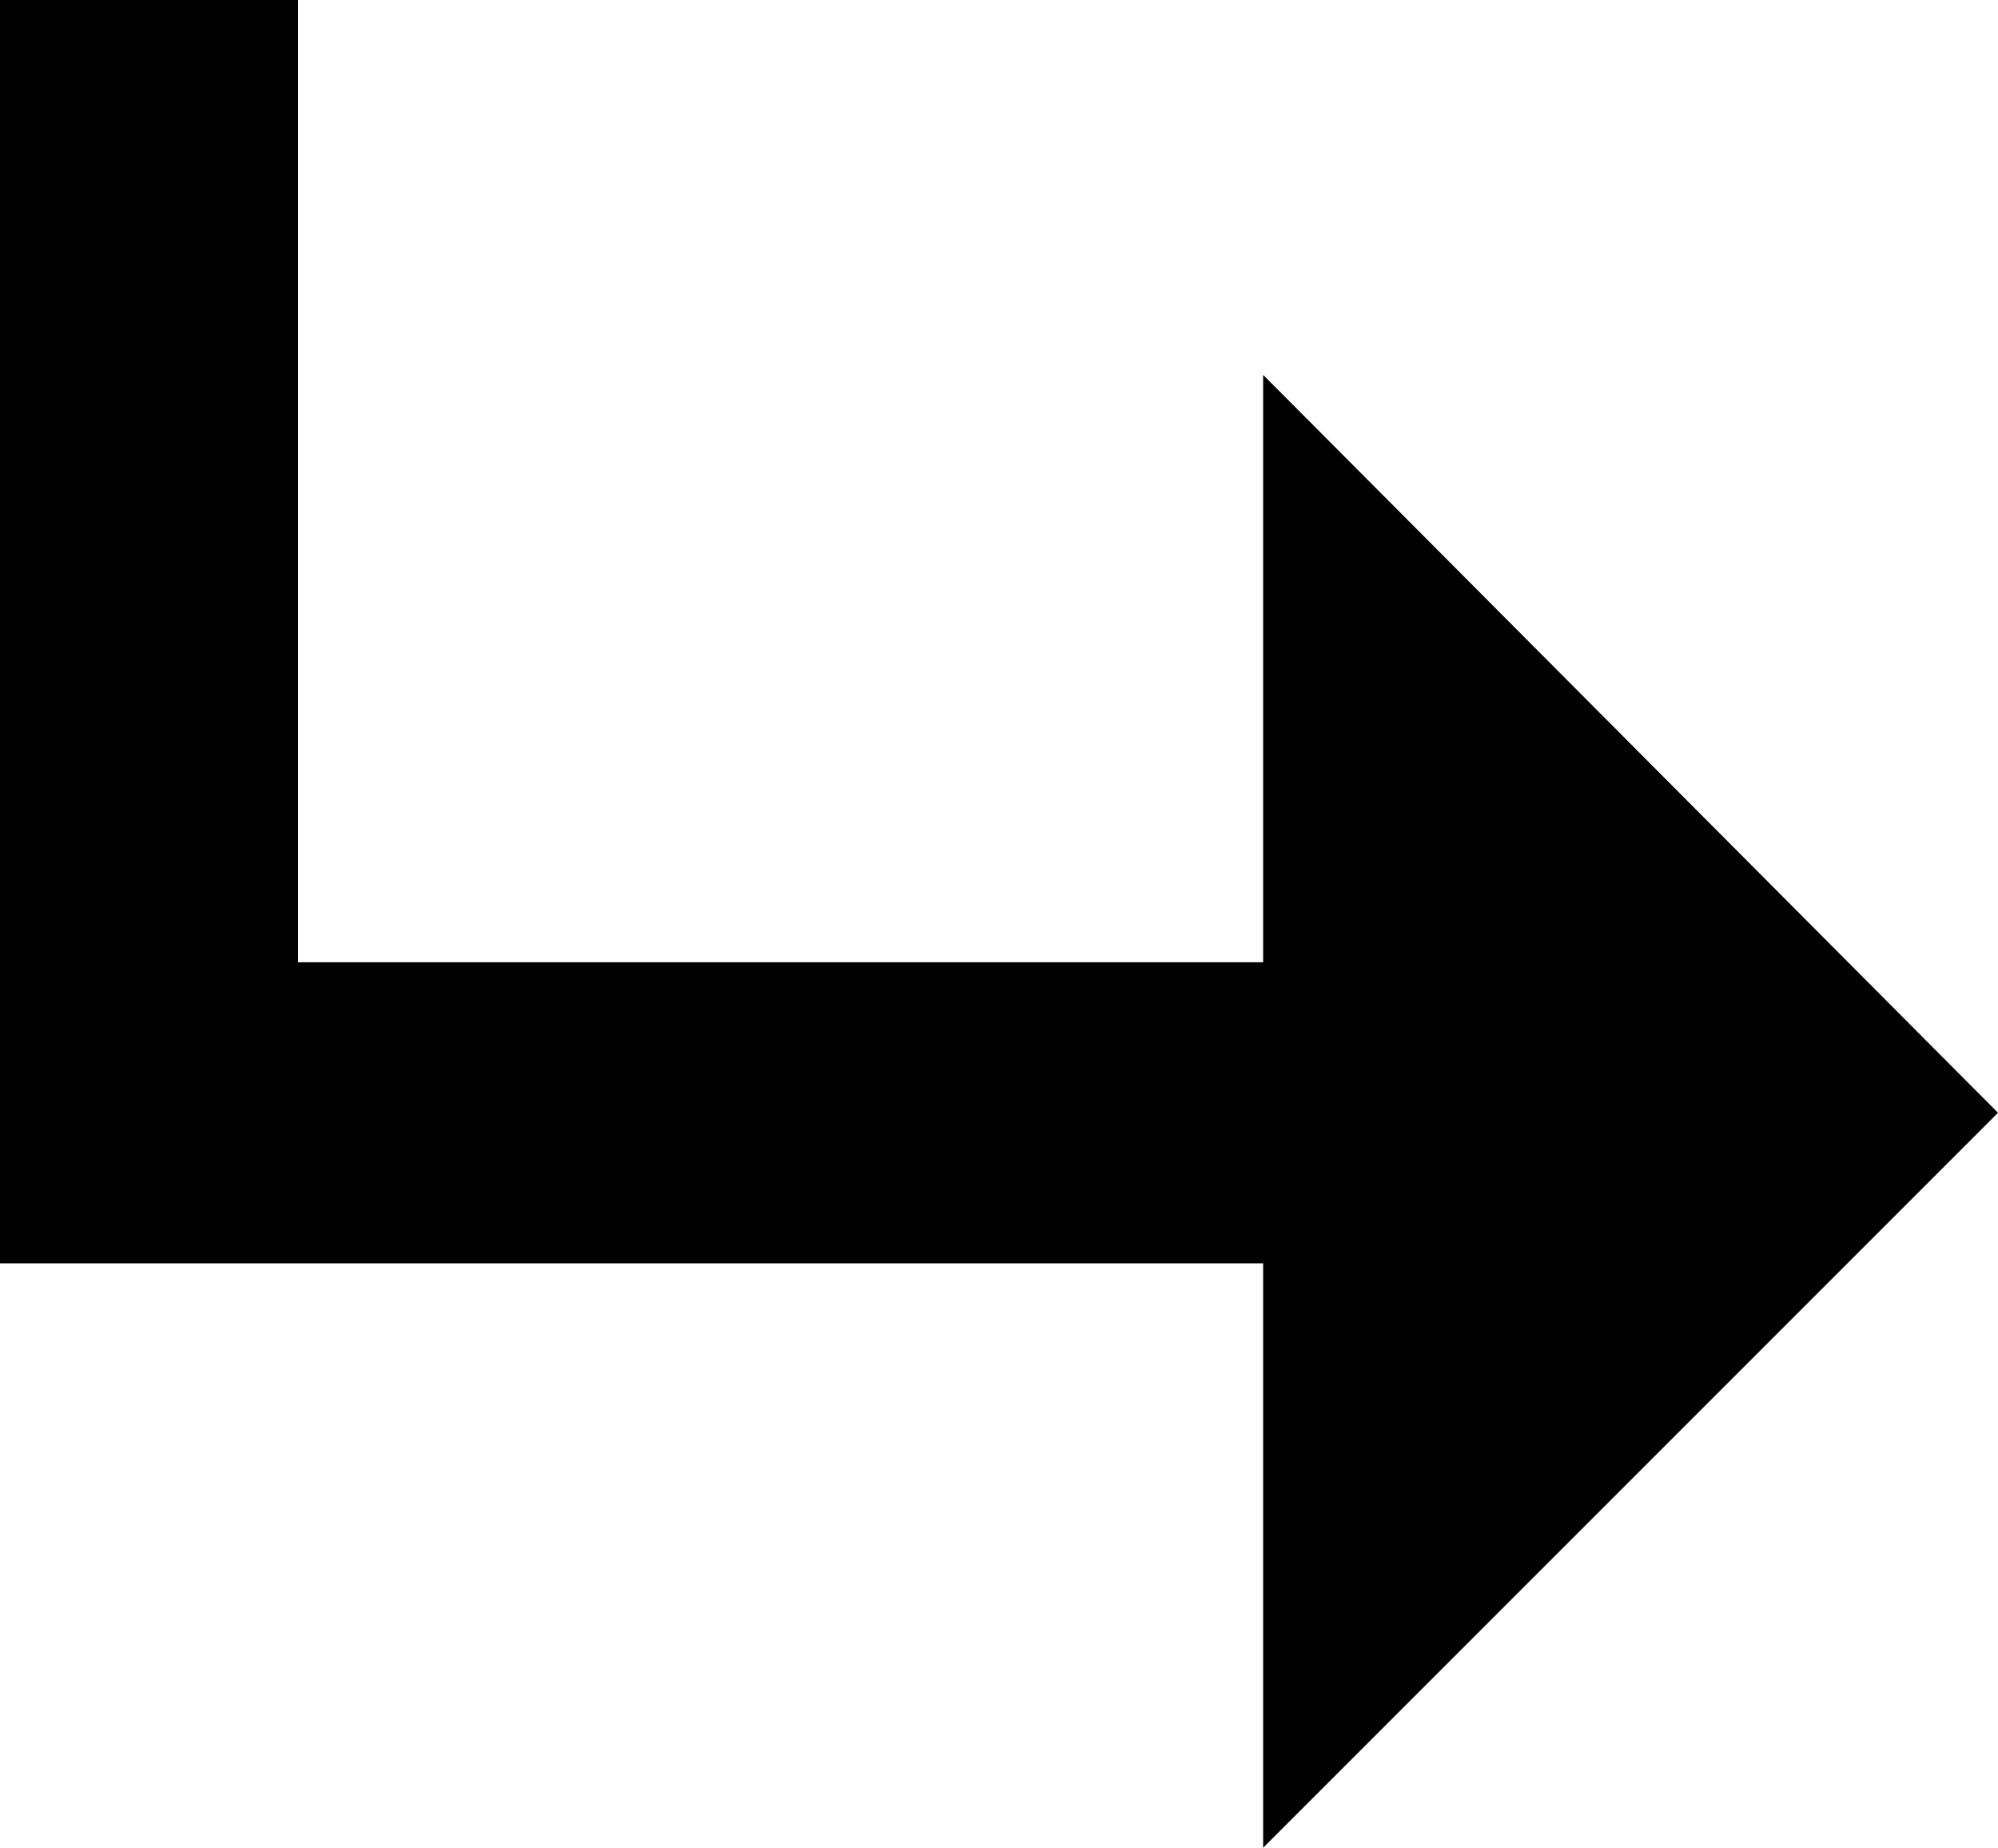
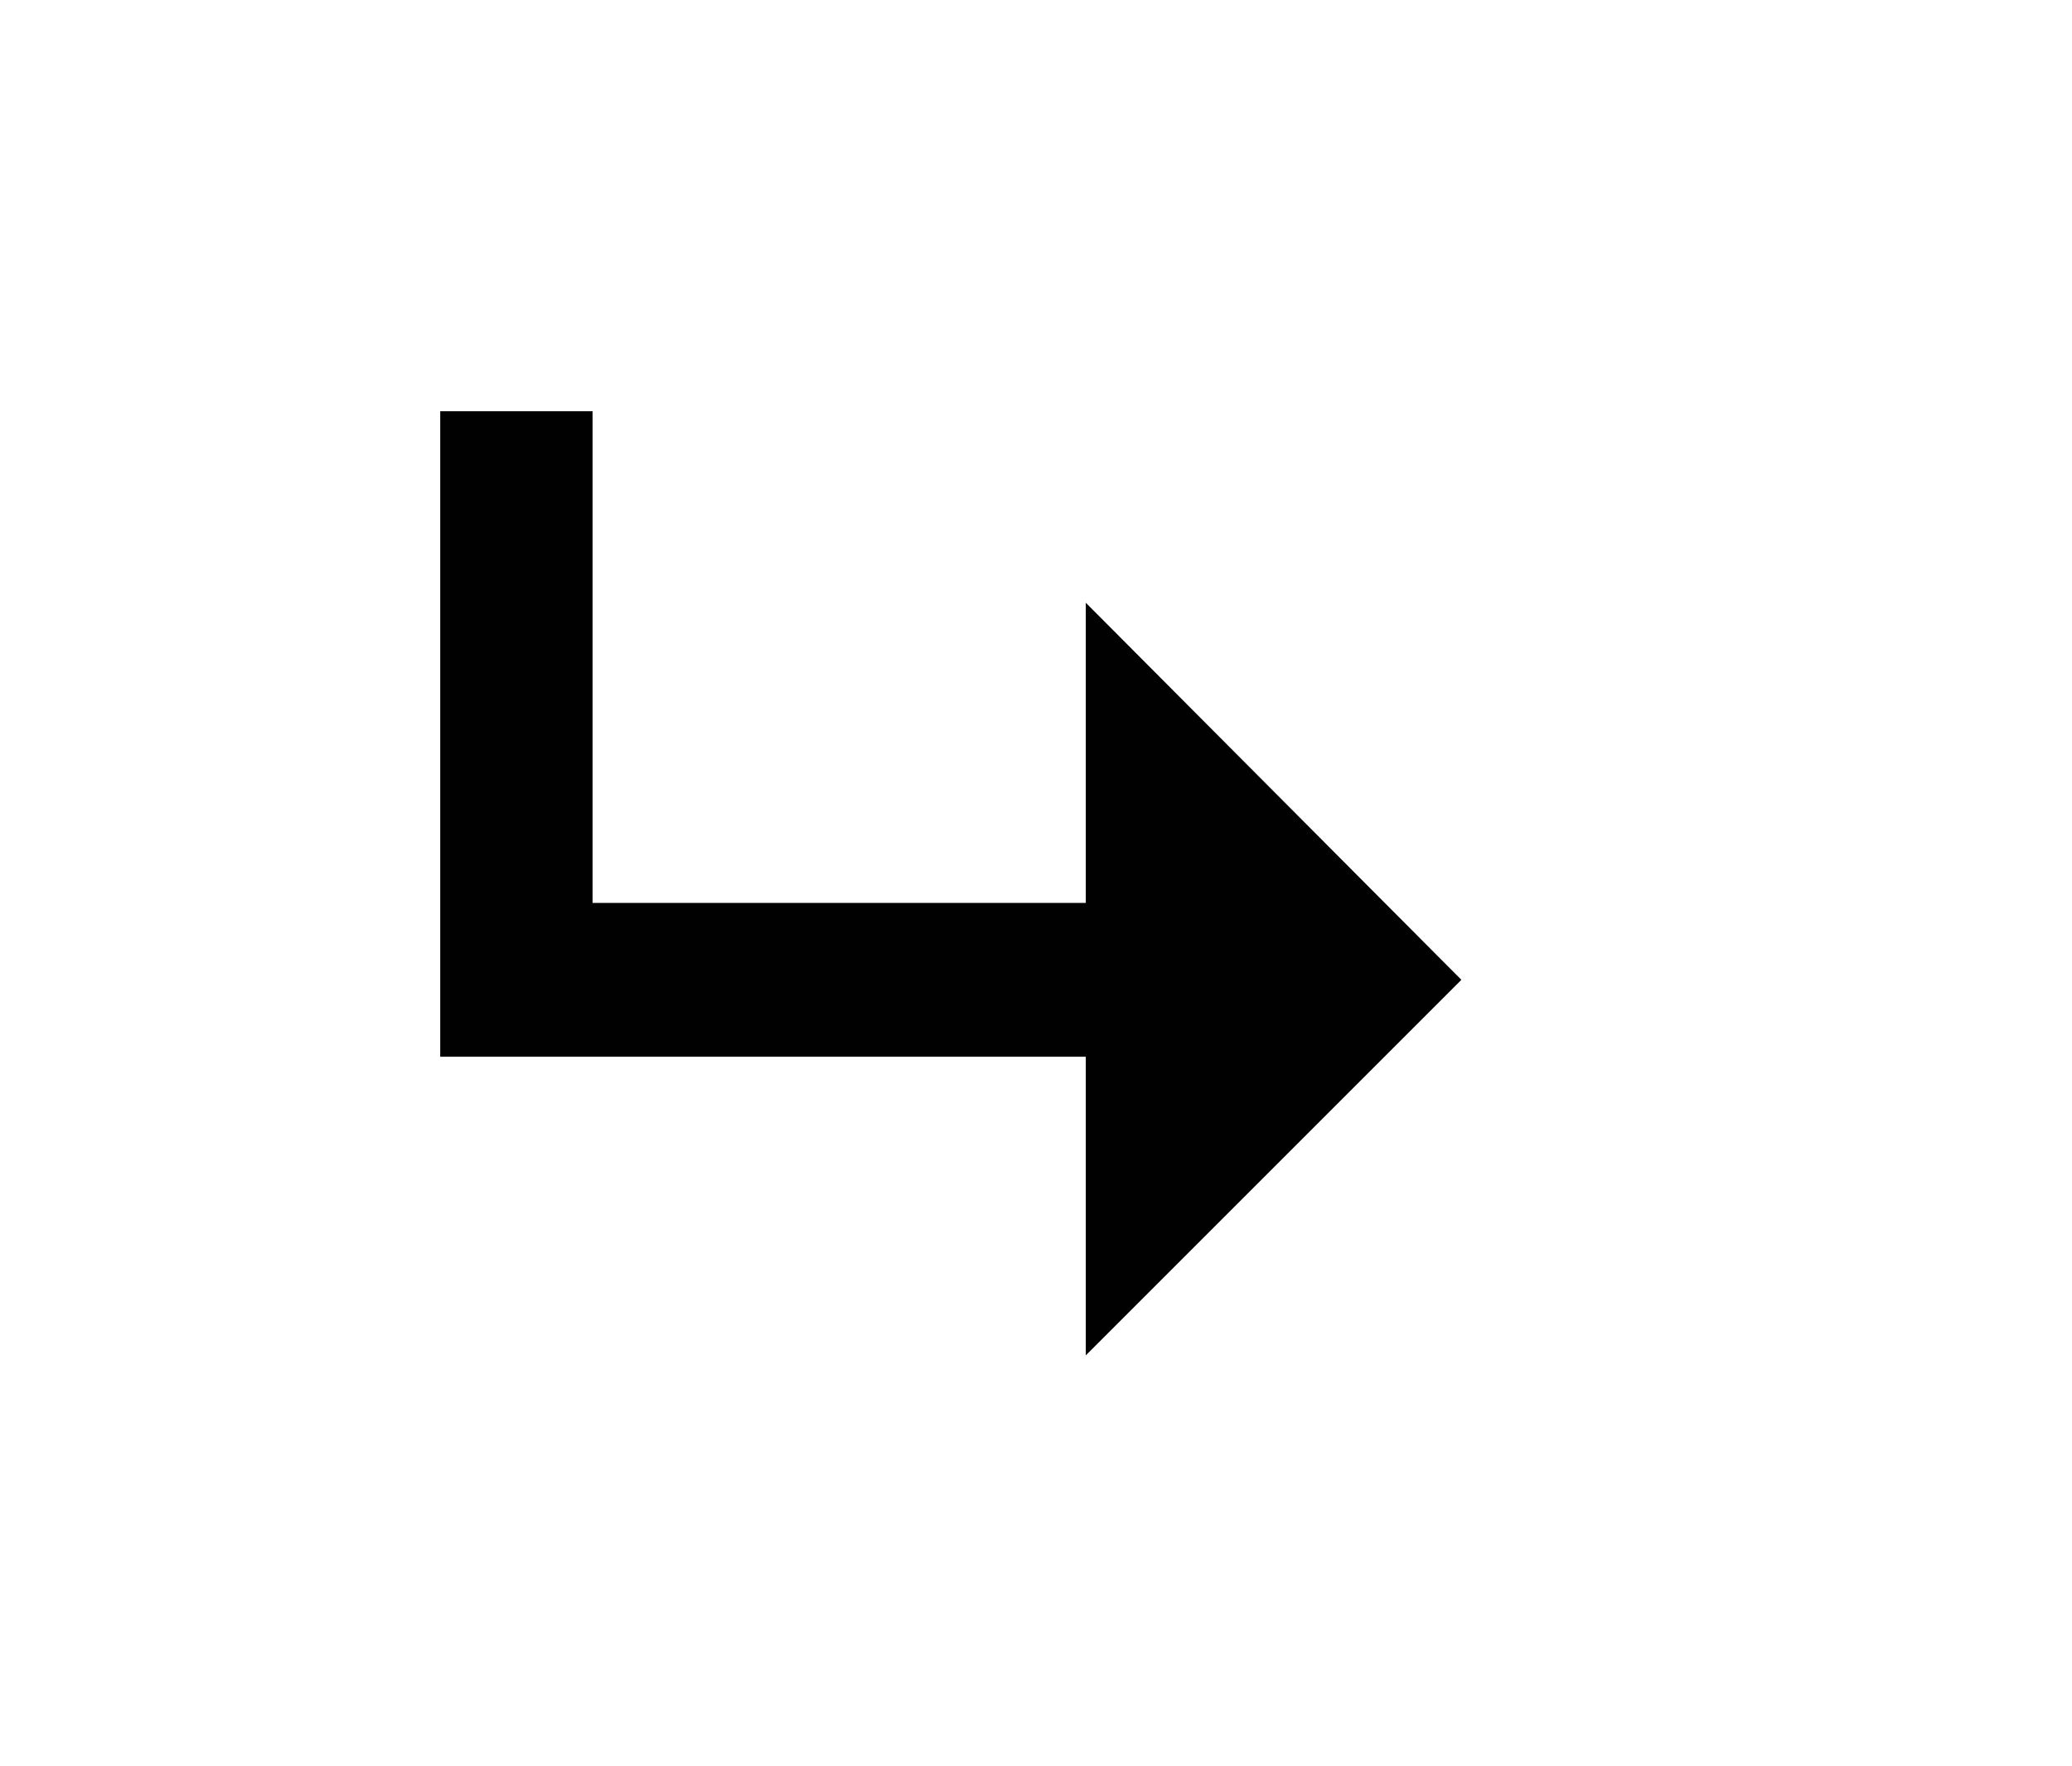
- <svg xmlns="http://www.w3.org/2000/svg" version="1.1" id="Layer_1" x="0px" y="0px" width="414.324px" height="383.112px" viewBox="36.72 33.82 414.324 383.112" enable-background="new 36.72 33.82 414.324 383.112" xml:space="preserve">
+ <svg xmlns="http://www.w3.org/2000/svg" version="1.1" id="Layer_1" x="0px" y="0px" width="1440px" height="1227px" viewBox="0 0 1440 1227" enable-background="new 0 0 1440 1227" xml:space="preserve">
  <g transform="matrix(1 0 0 -1 0 800)">
-     <path d="M298.656,383.068v121.176H36.72V766.18h61.812V566.668h200.124v121.788l152.388-153L298.656,383.068z" />
+     <path fill="#010101" d="M754.608-142.031V65.525H305.947v448.662h105.875V172.449h342.787v208.609l261.019-262.07L754.608-142.031z   " />
  </g>
</svg>
